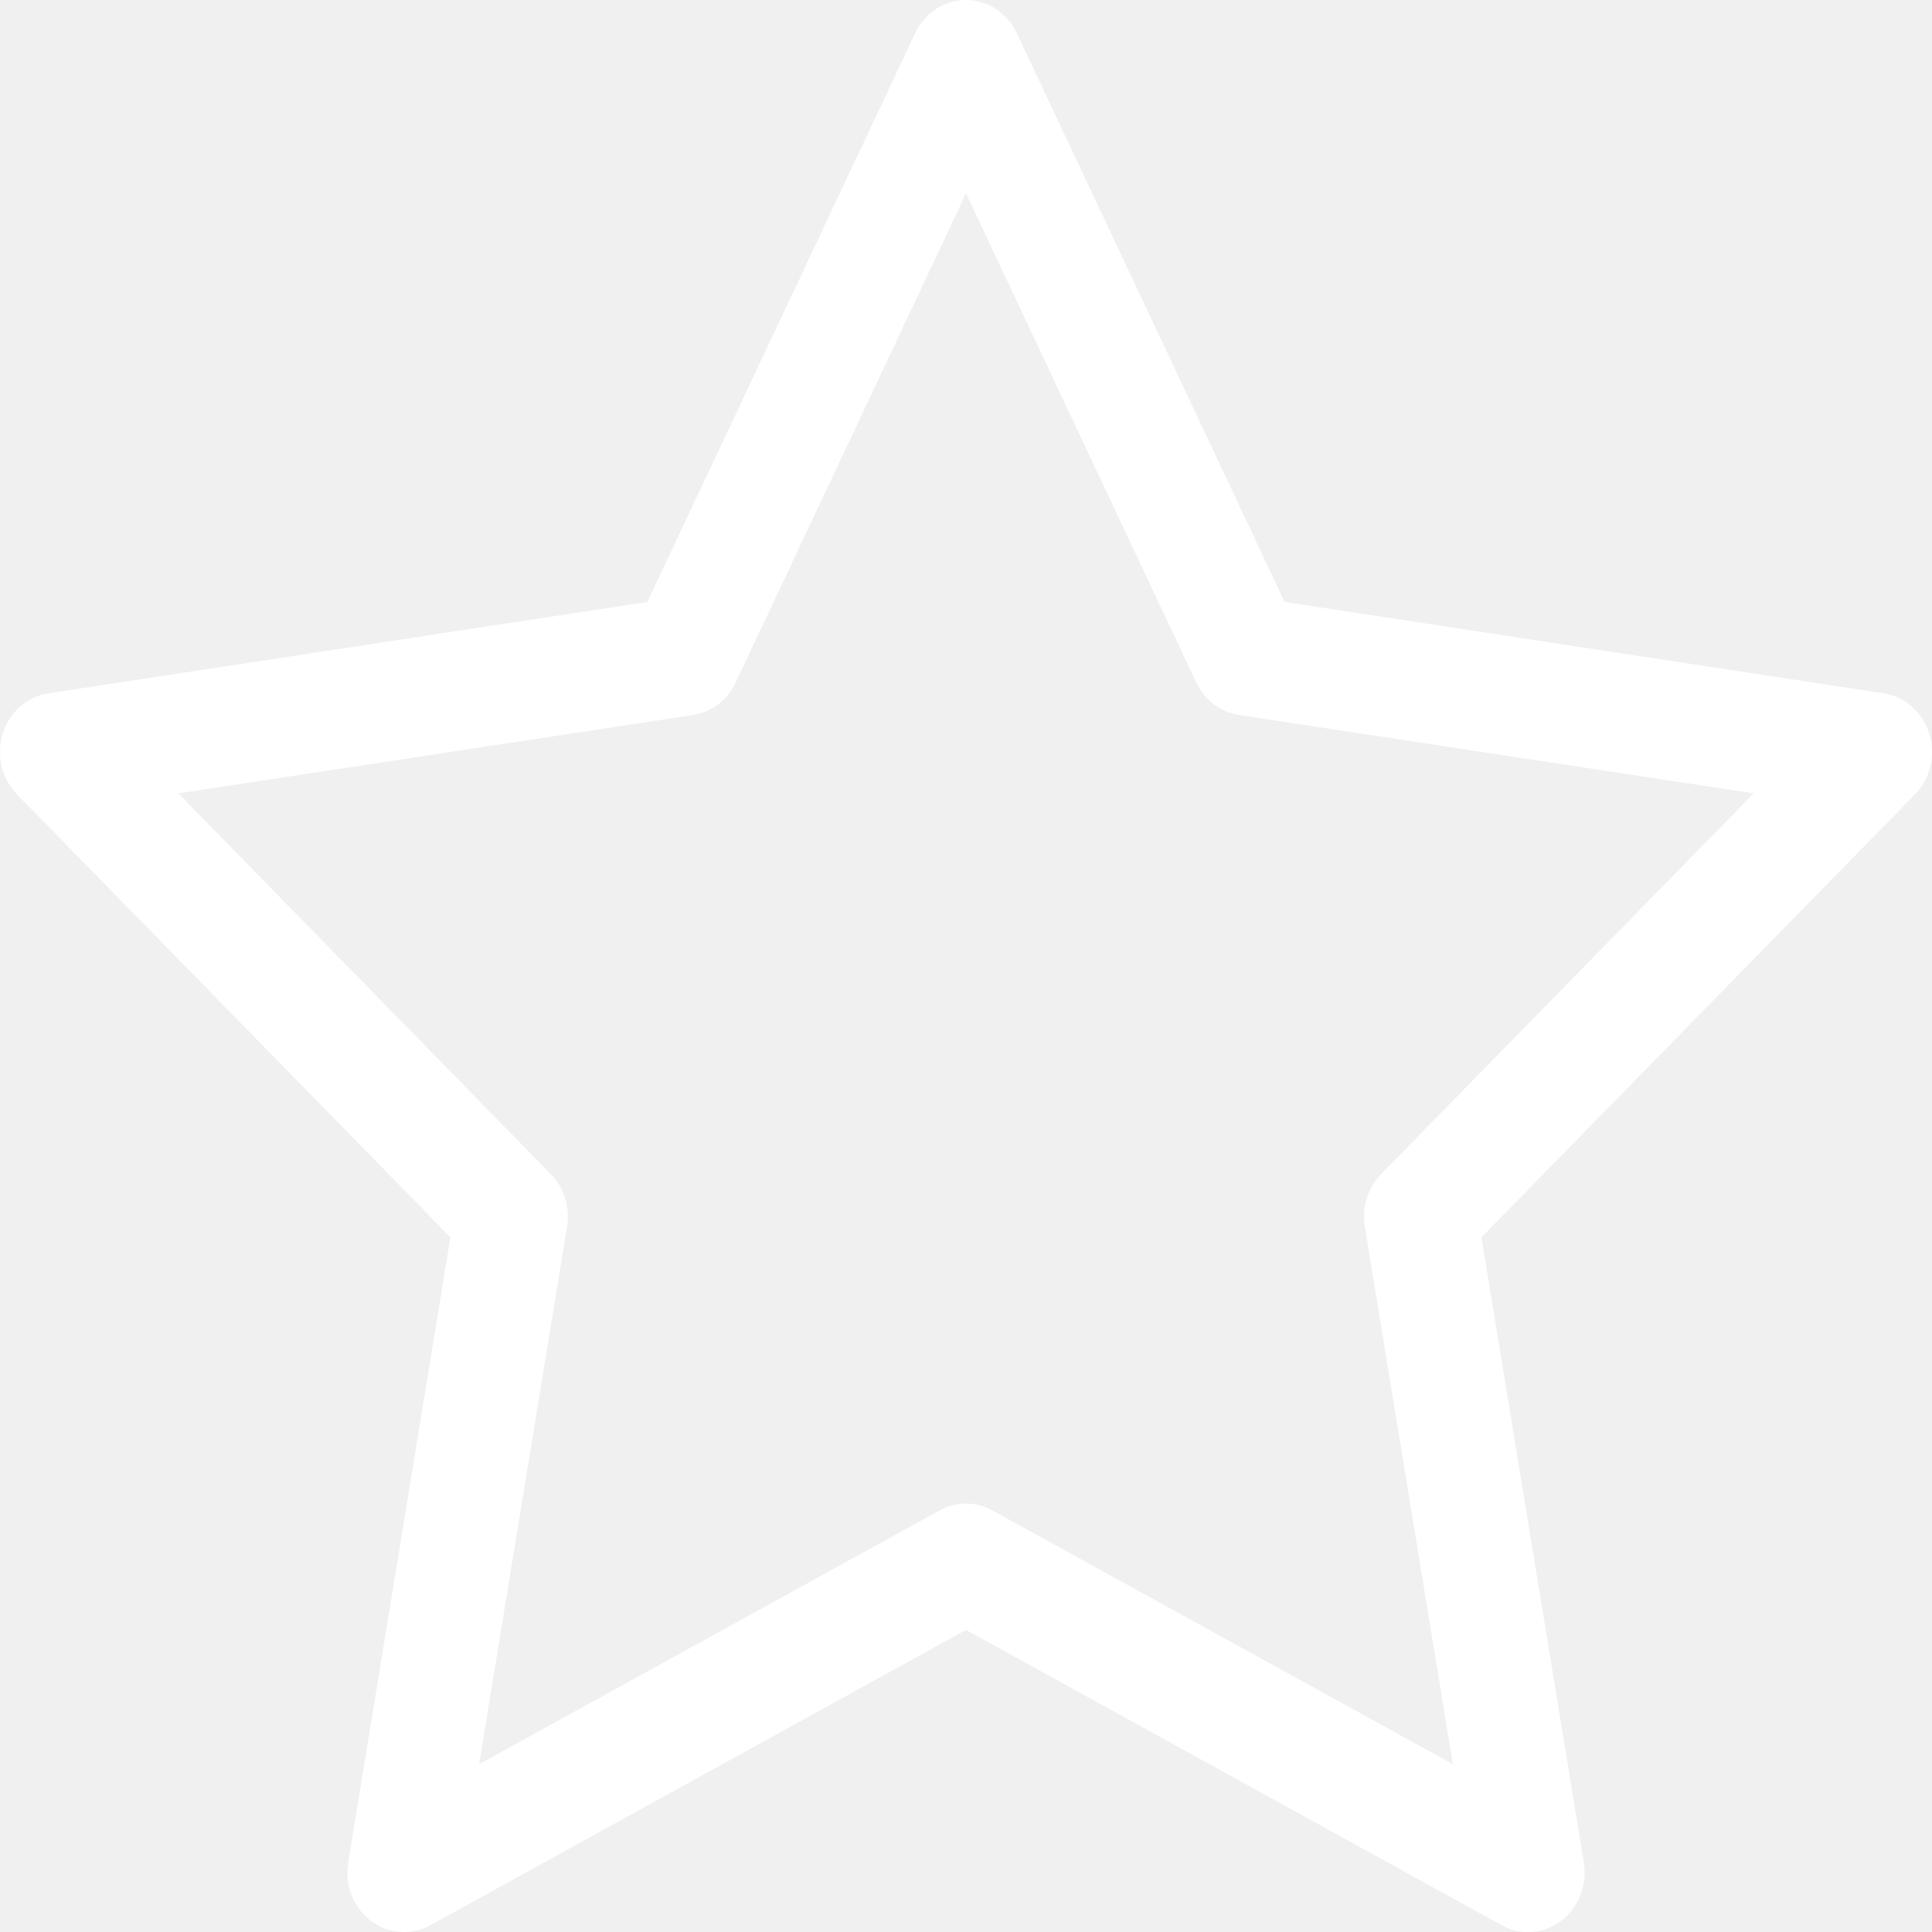
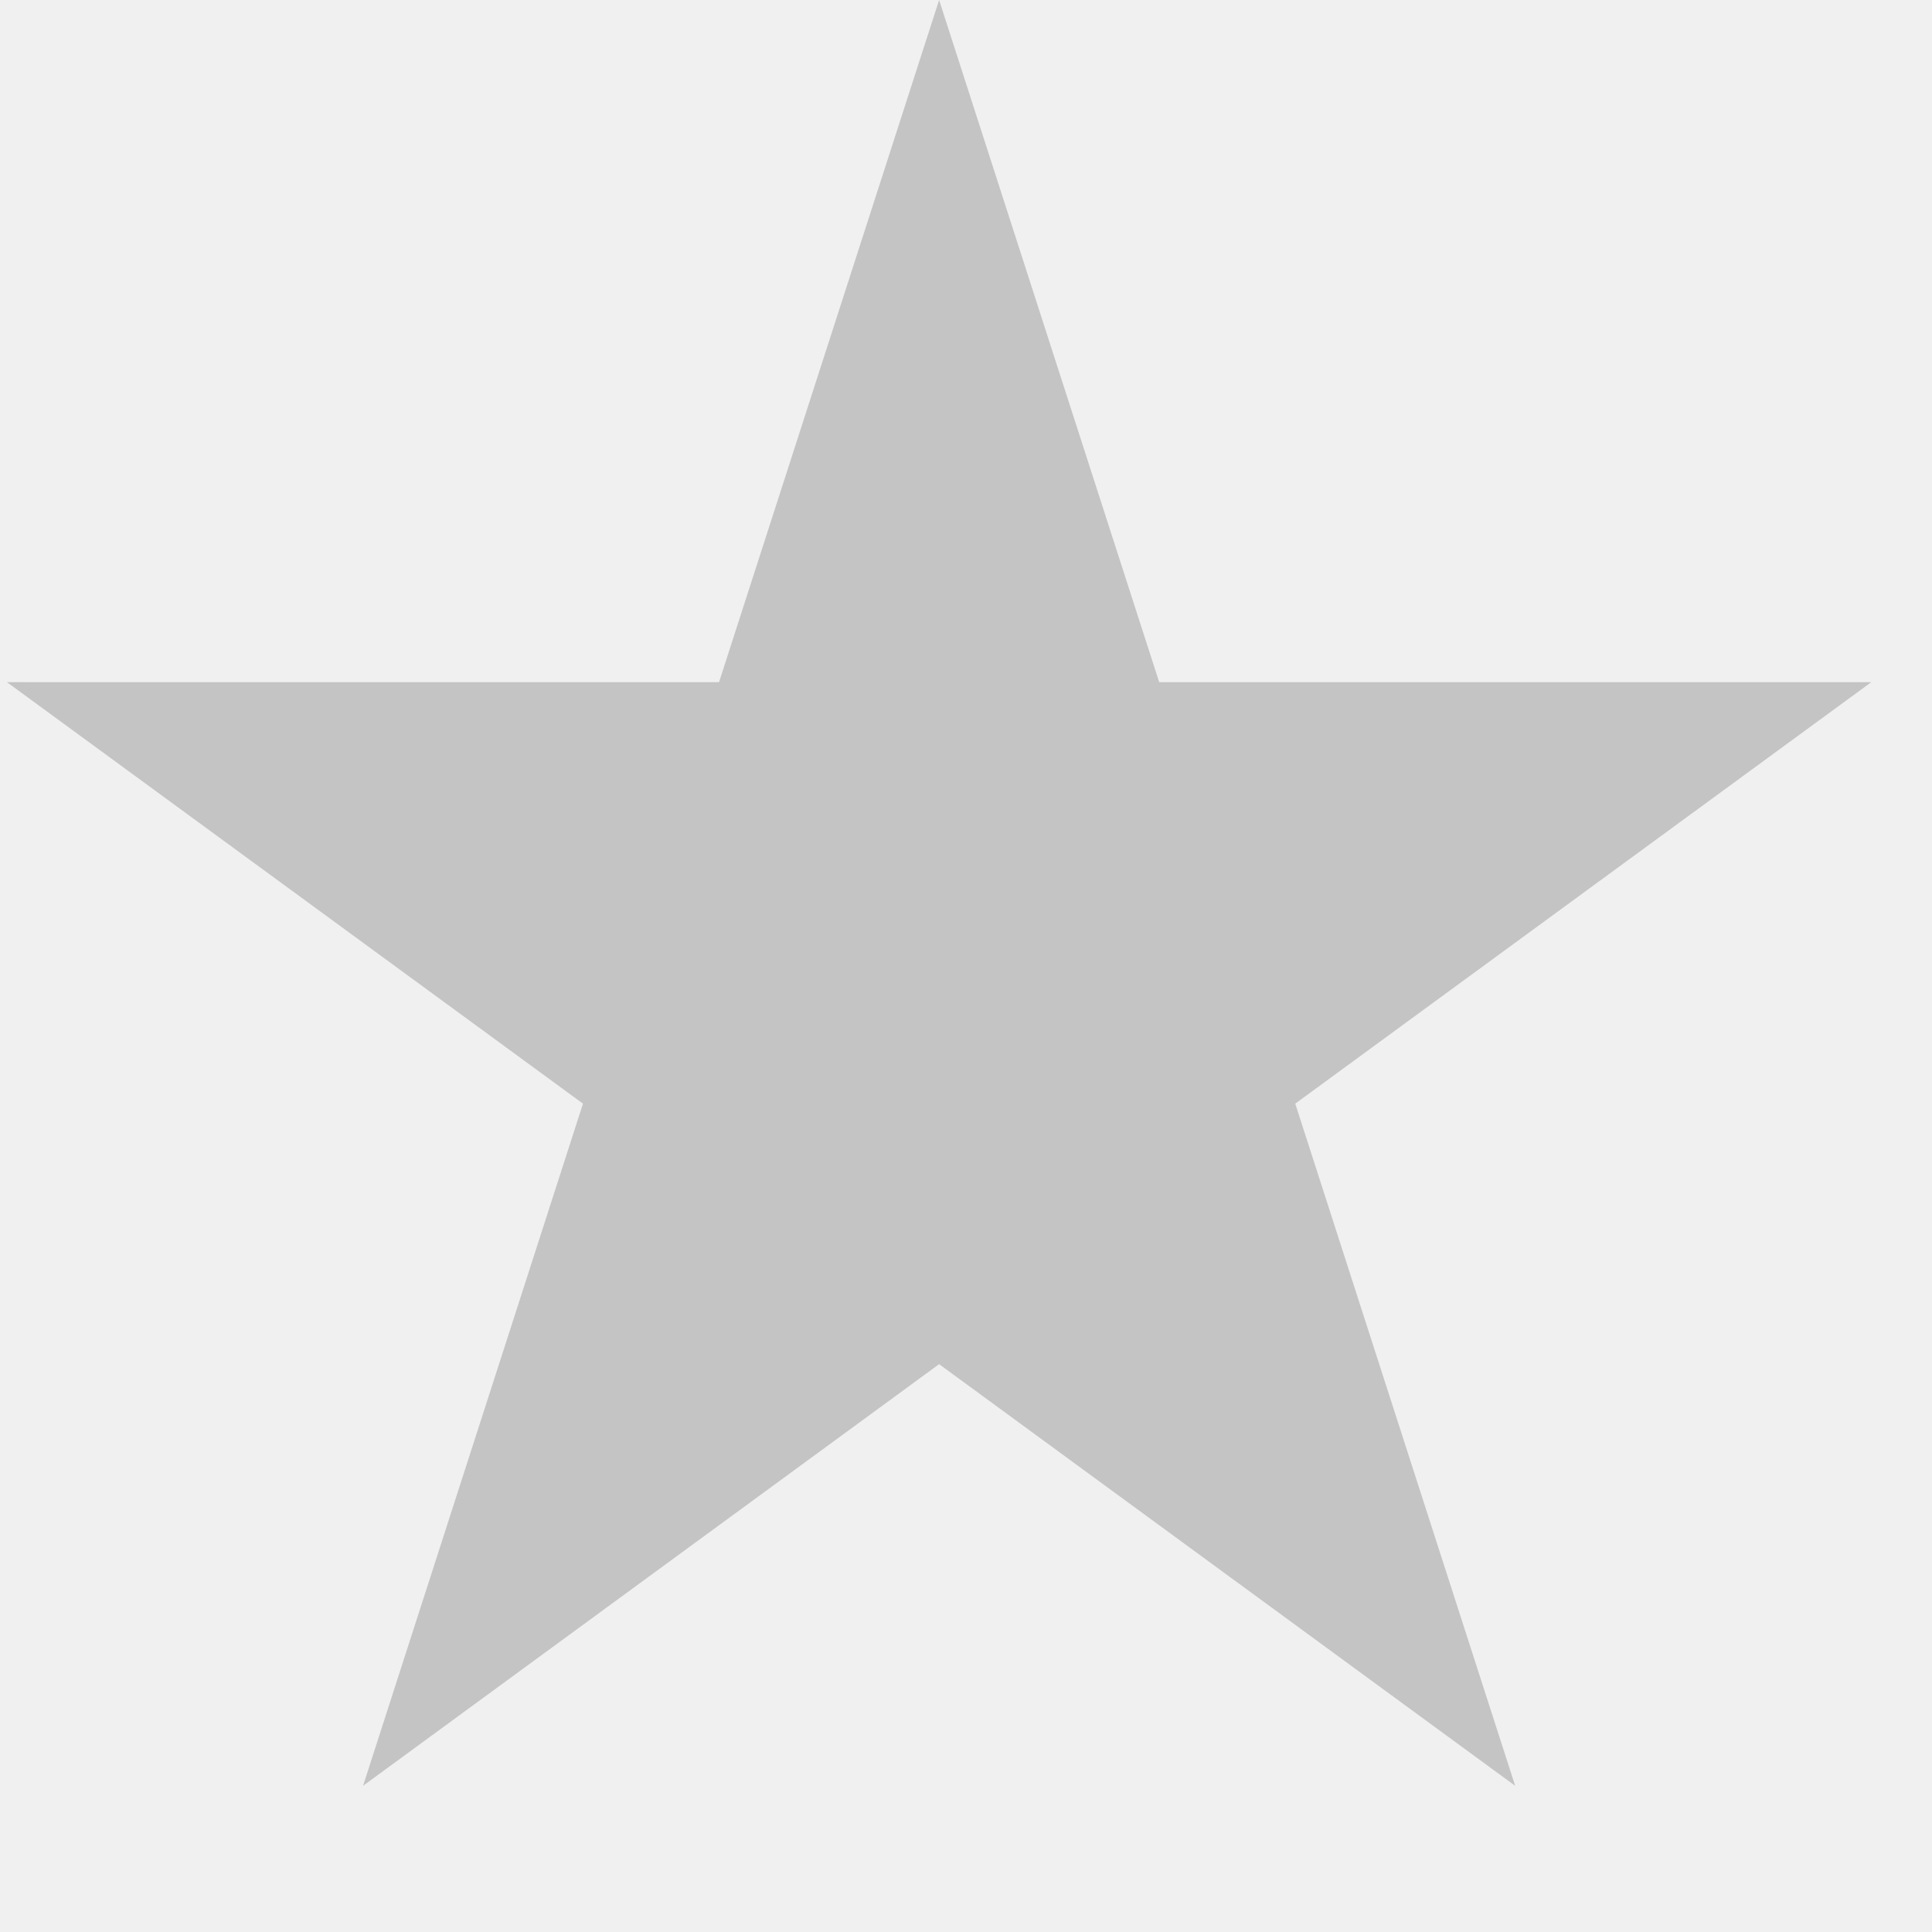
- <svg xmlns="http://www.w3.org/2000/svg" width="14" height="14" viewBox="0 0 14 14" fill="none">
-   <path d="M13.98 5.316C13.932 5.16 13.803 5.047 13.649 5.024L9.309 4.362L7.368 0.24C7.299 0.093 7.156 0 7 0C6.844 0 6.701 0.093 6.632 0.24L4.691 4.362L0.351 5.024C0.197 5.047 0.068 5.16 0.02 5.316C-0.028 5.472 0.012 5.643 0.124 5.757L3.264 8.966L2.523 13.497C2.497 13.659 2.56 13.822 2.686 13.918C2.812 14.014 2.98 14.027 3.118 13.951L7 11.811L10.882 13.951C10.942 13.984 11.007 14 11.073 14C11.158 14 11.242 13.972 11.314 13.918C11.44 13.822 11.503 13.659 11.477 13.497L10.735 8.966L13.876 5.757C13.988 5.643 14.028 5.472 13.98 5.316ZM10.008 8.508C9.912 8.607 9.868 8.749 9.89 8.889L10.528 12.784L7.191 10.945C7.071 10.879 6.929 10.879 6.809 10.945L3.472 12.784L4.109 8.889C4.132 8.749 4.088 8.607 3.991 8.508L1.292 5.749L5.023 5.181C5.156 5.16 5.272 5.073 5.331 4.946L7 1.401L8.669 4.946C8.728 5.073 8.844 5.16 8.977 5.181L12.708 5.749L10.008 8.508Z" fill="white" />
+ <svg xmlns="http://www.w3.org/2000/svg" width="12" height="12" viewBox="0 0 12 12" fill="none">
+   <path d="M5.833 0L7.2 4.237H11.623L8.045 6.855L9.411 11.092L5.833 8.473L2.255 11.092L3.621 6.855L0.043 4.237H4.466L5.833 0Z" fill="#C4C4C4" />
</svg>
